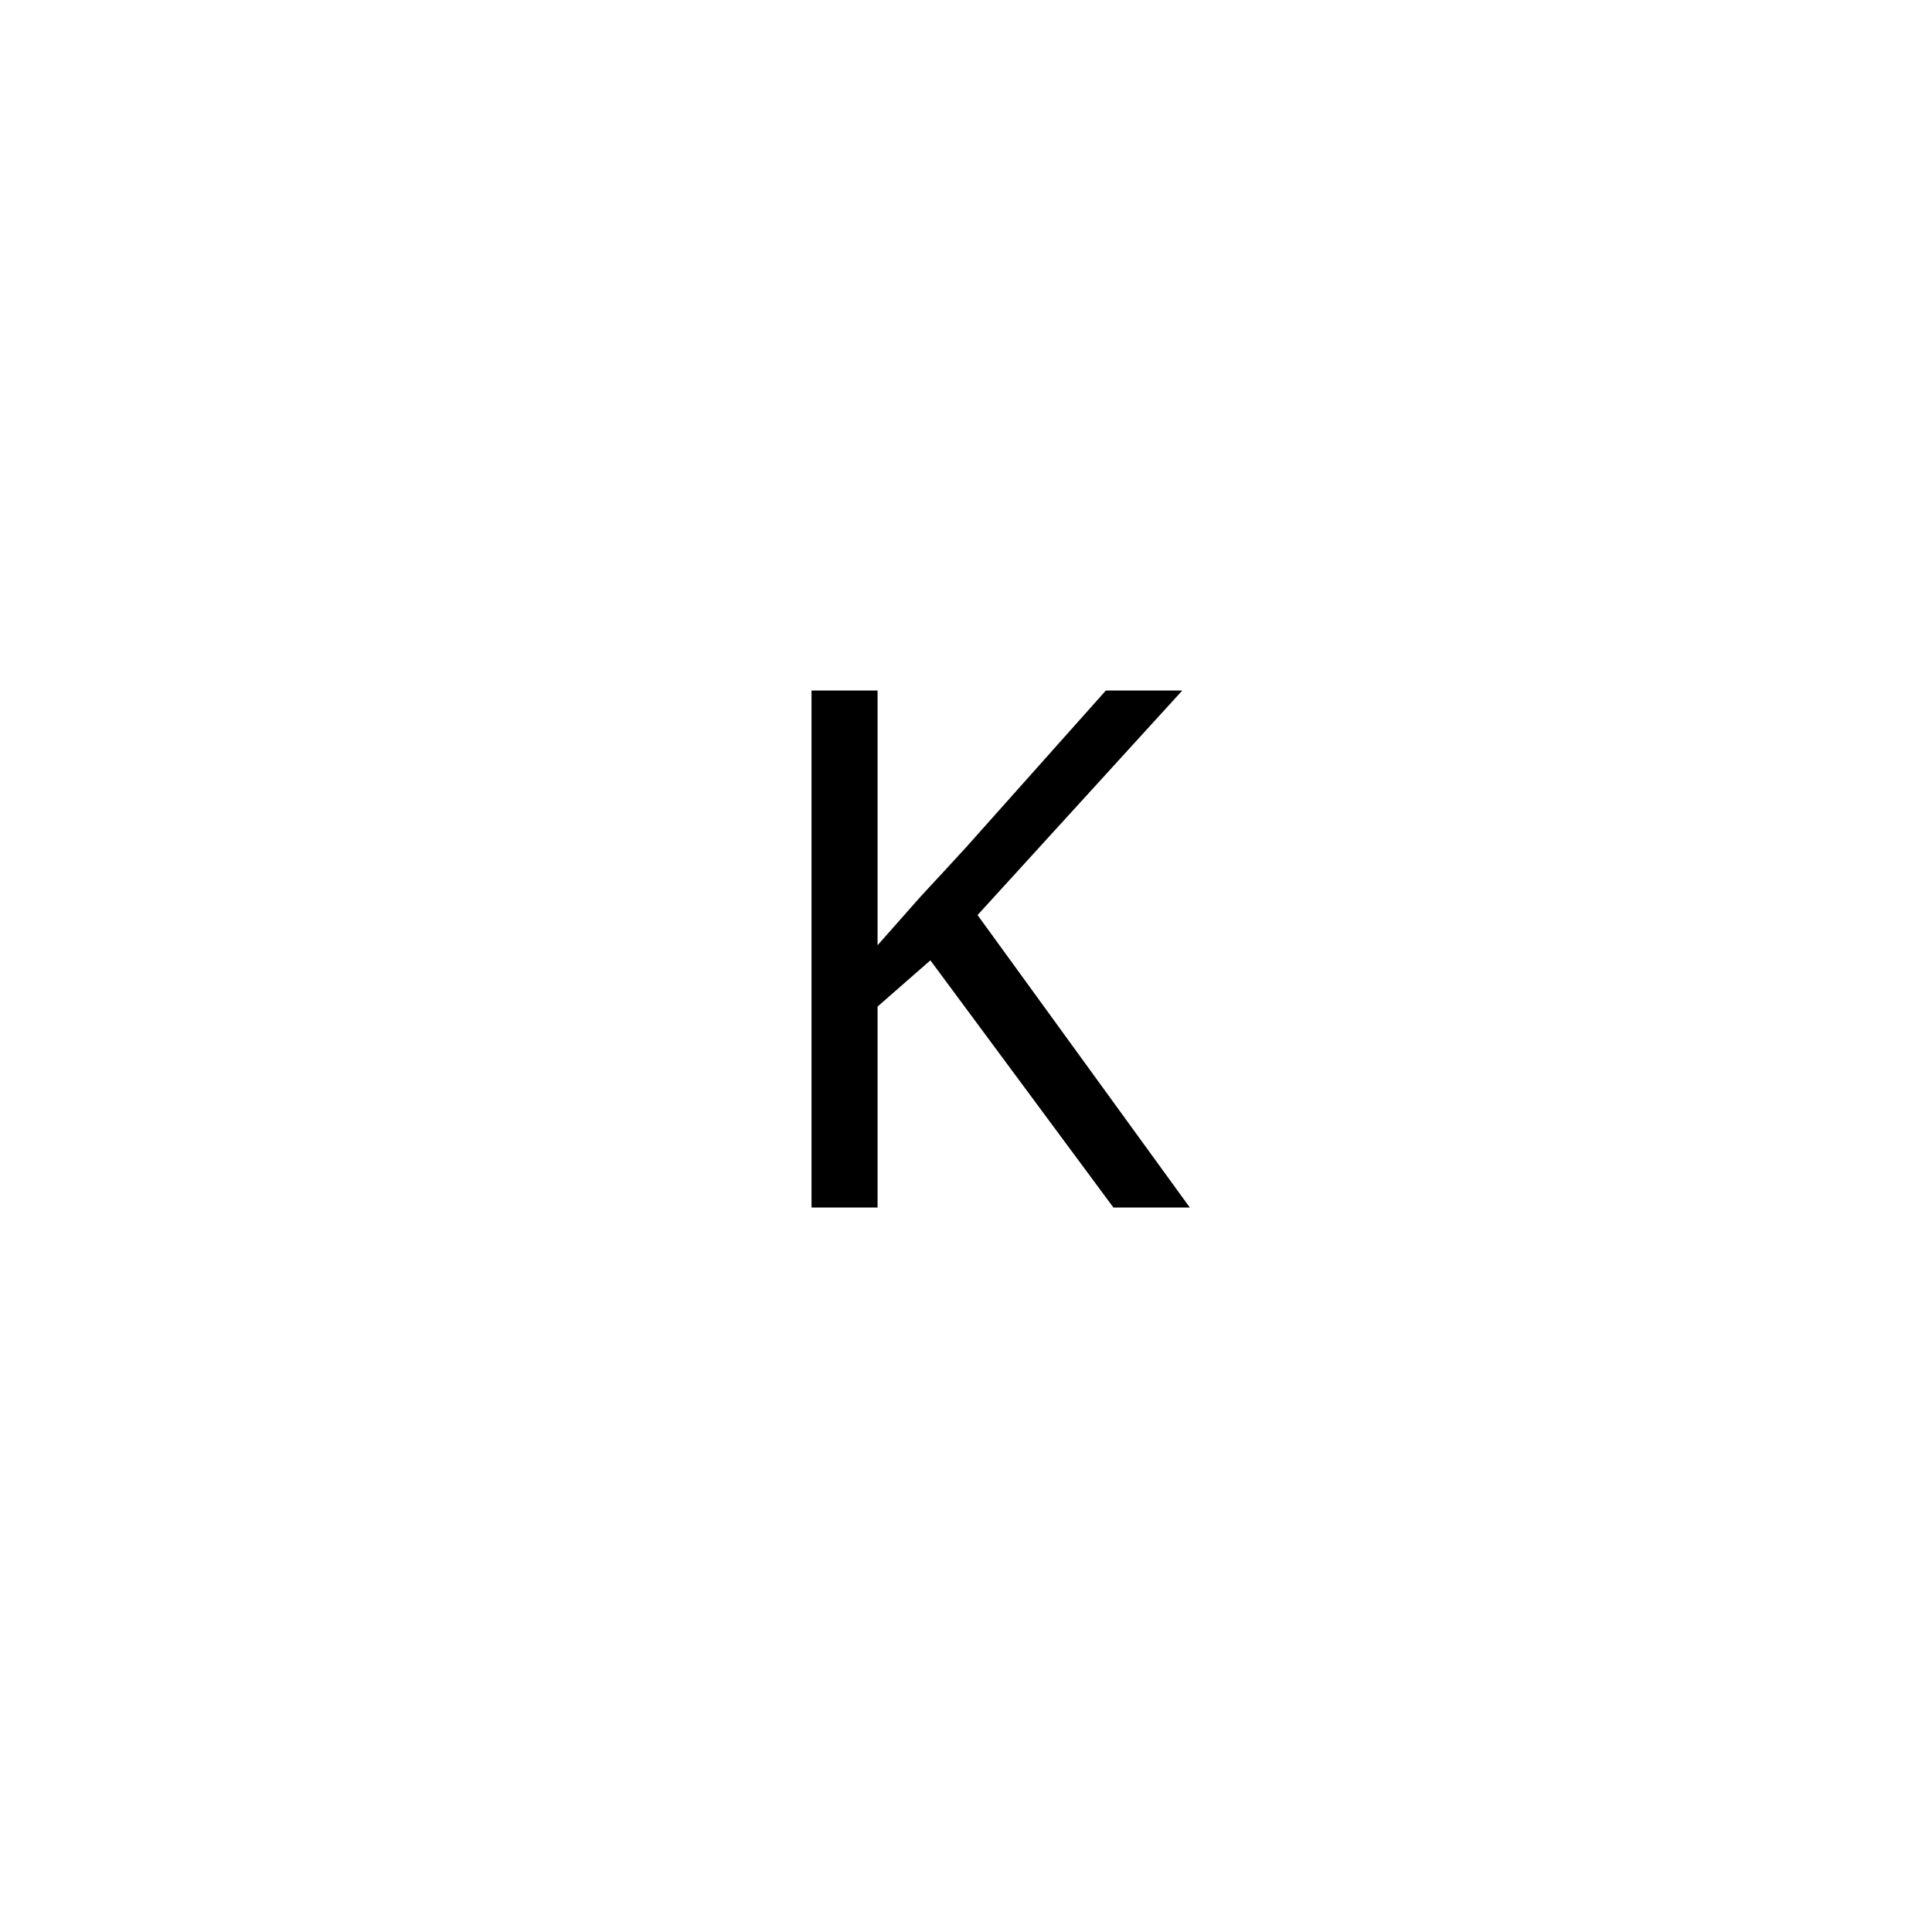
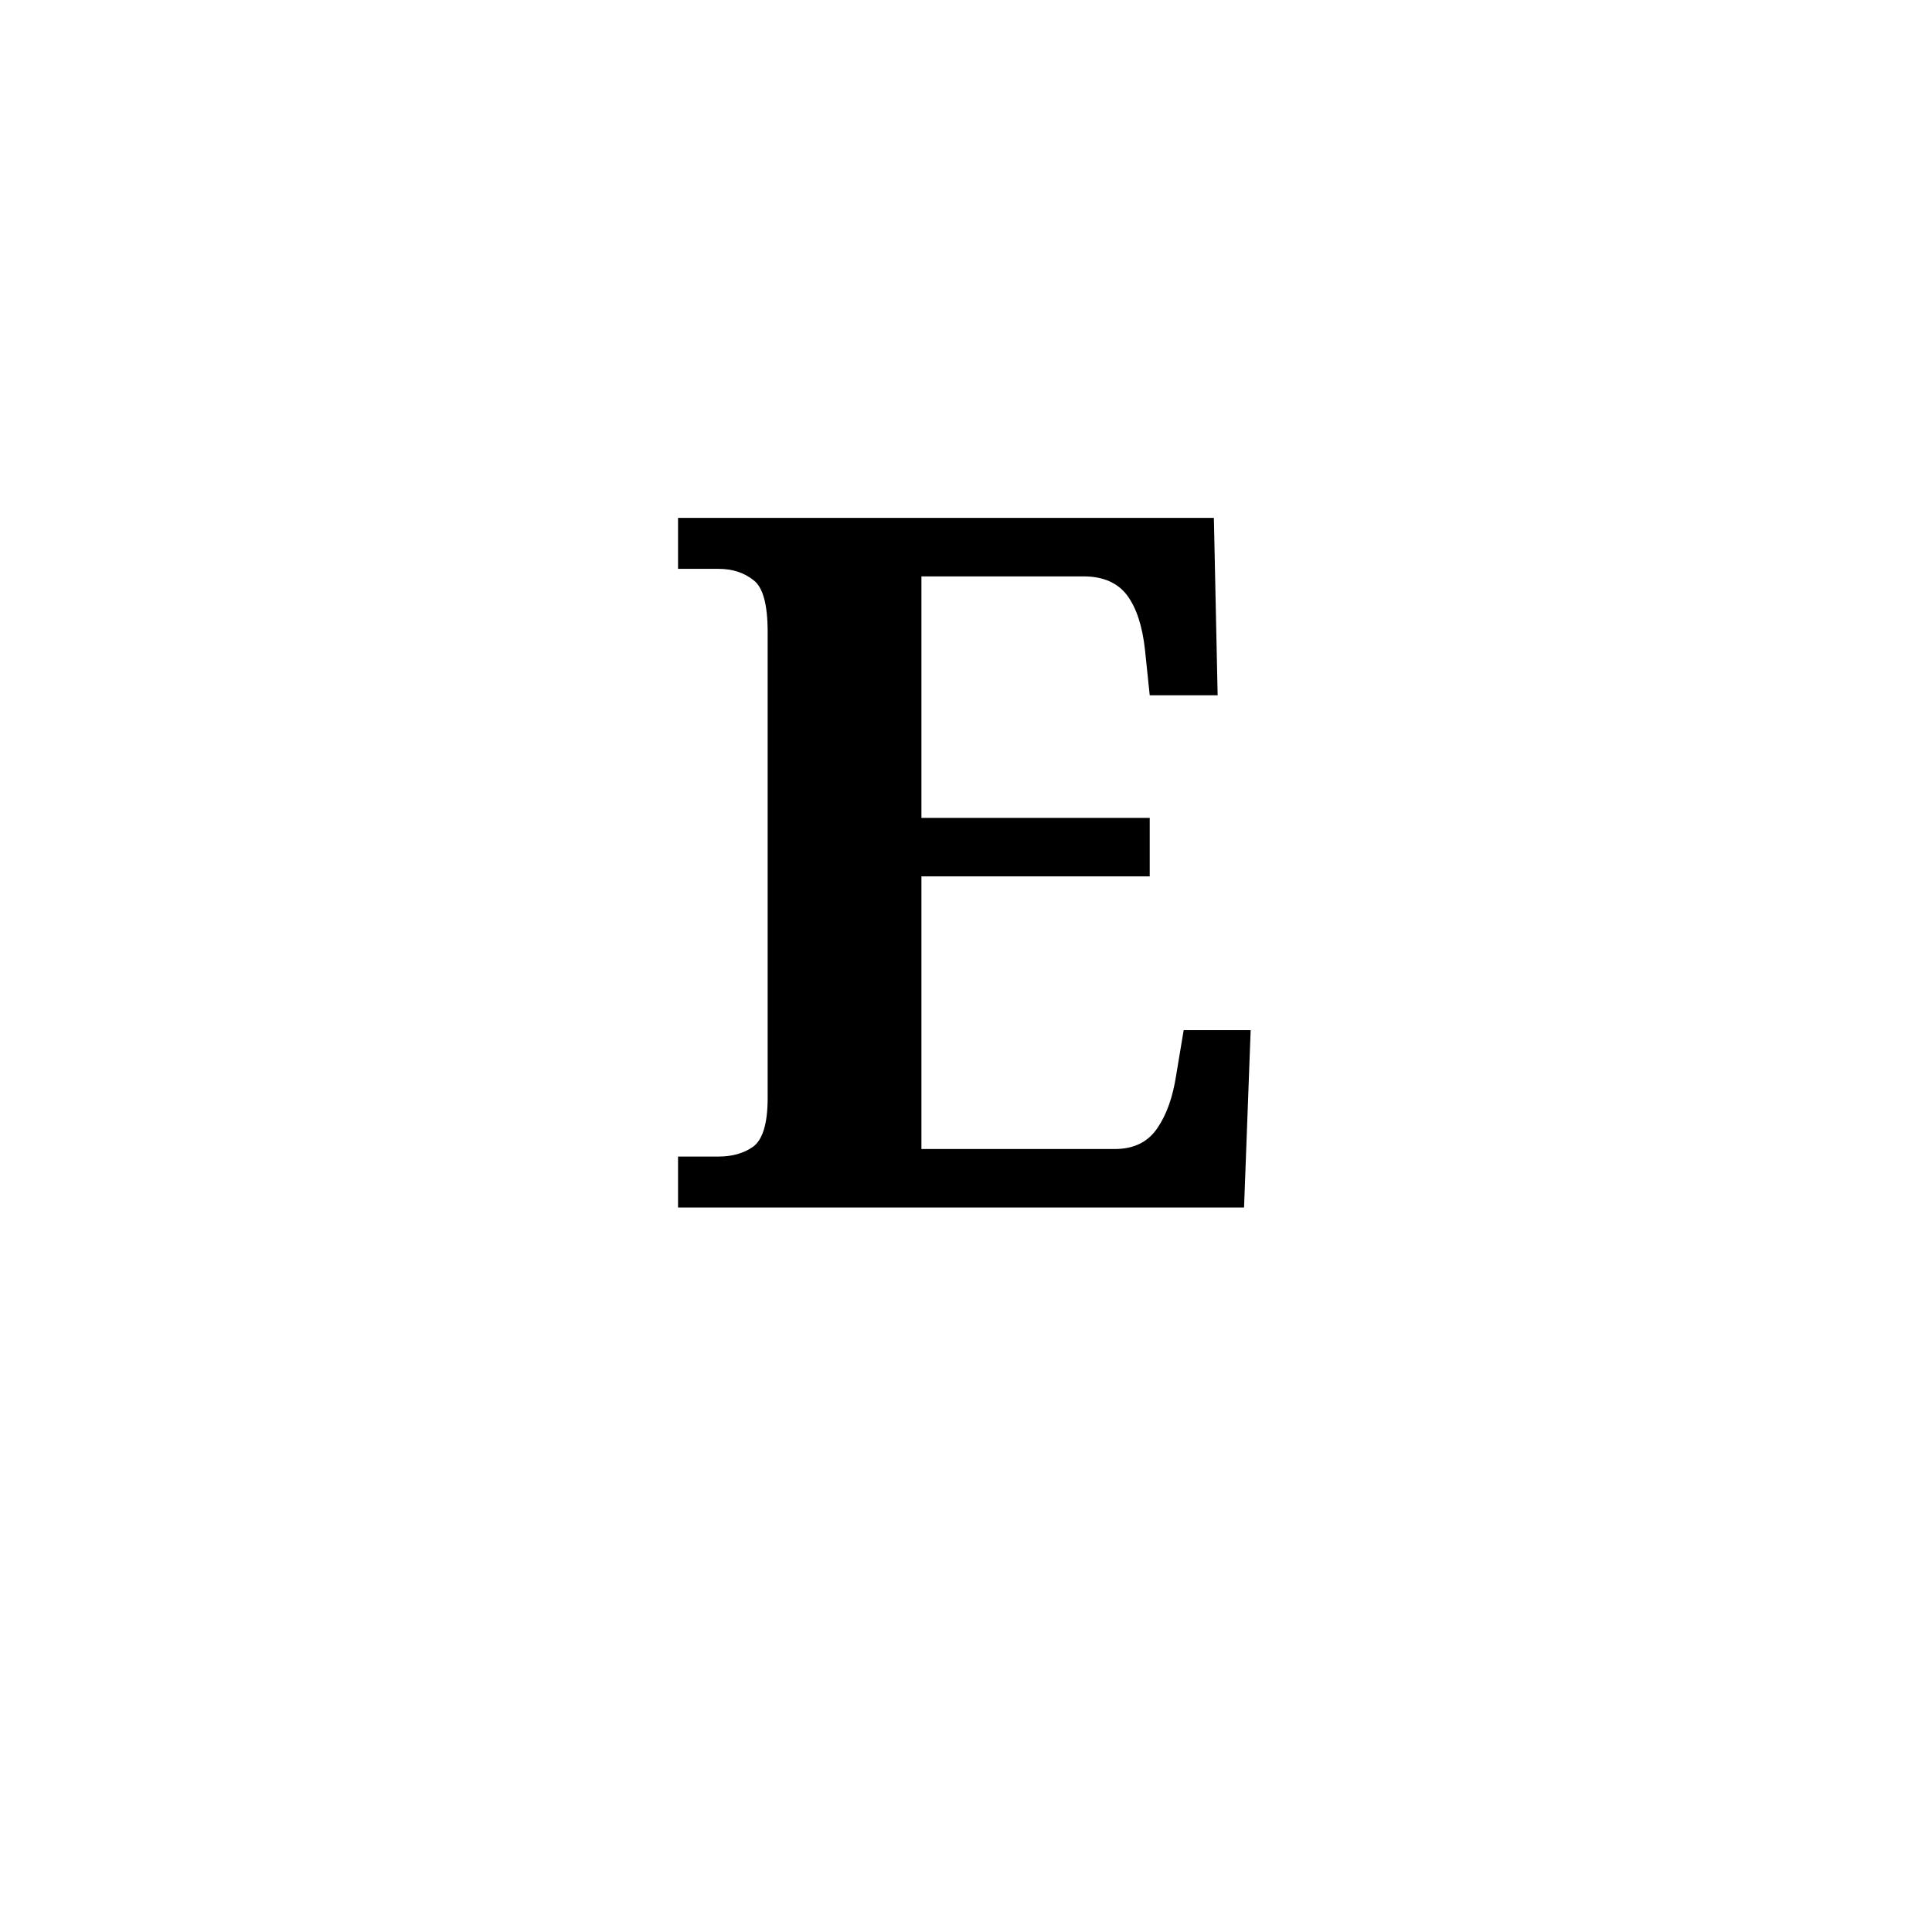
<svg xmlns="http://www.w3.org/2000/svg" width="32" height="32" viewBox="0 0 32 32" fill="none">
  <rect width="32" height="32" fill="white" />
-   <text x="16" y="20" font-family="League Spartan" font-size="12" font-weight="300" text-anchor="middle" letter-spacing="0.2em" fill="black">K</text>
+   <text x="16" y="20" font-family="serif" font-size="16" font-weight="700" text-anchor="middle" fill="black">E</text>
</svg>
